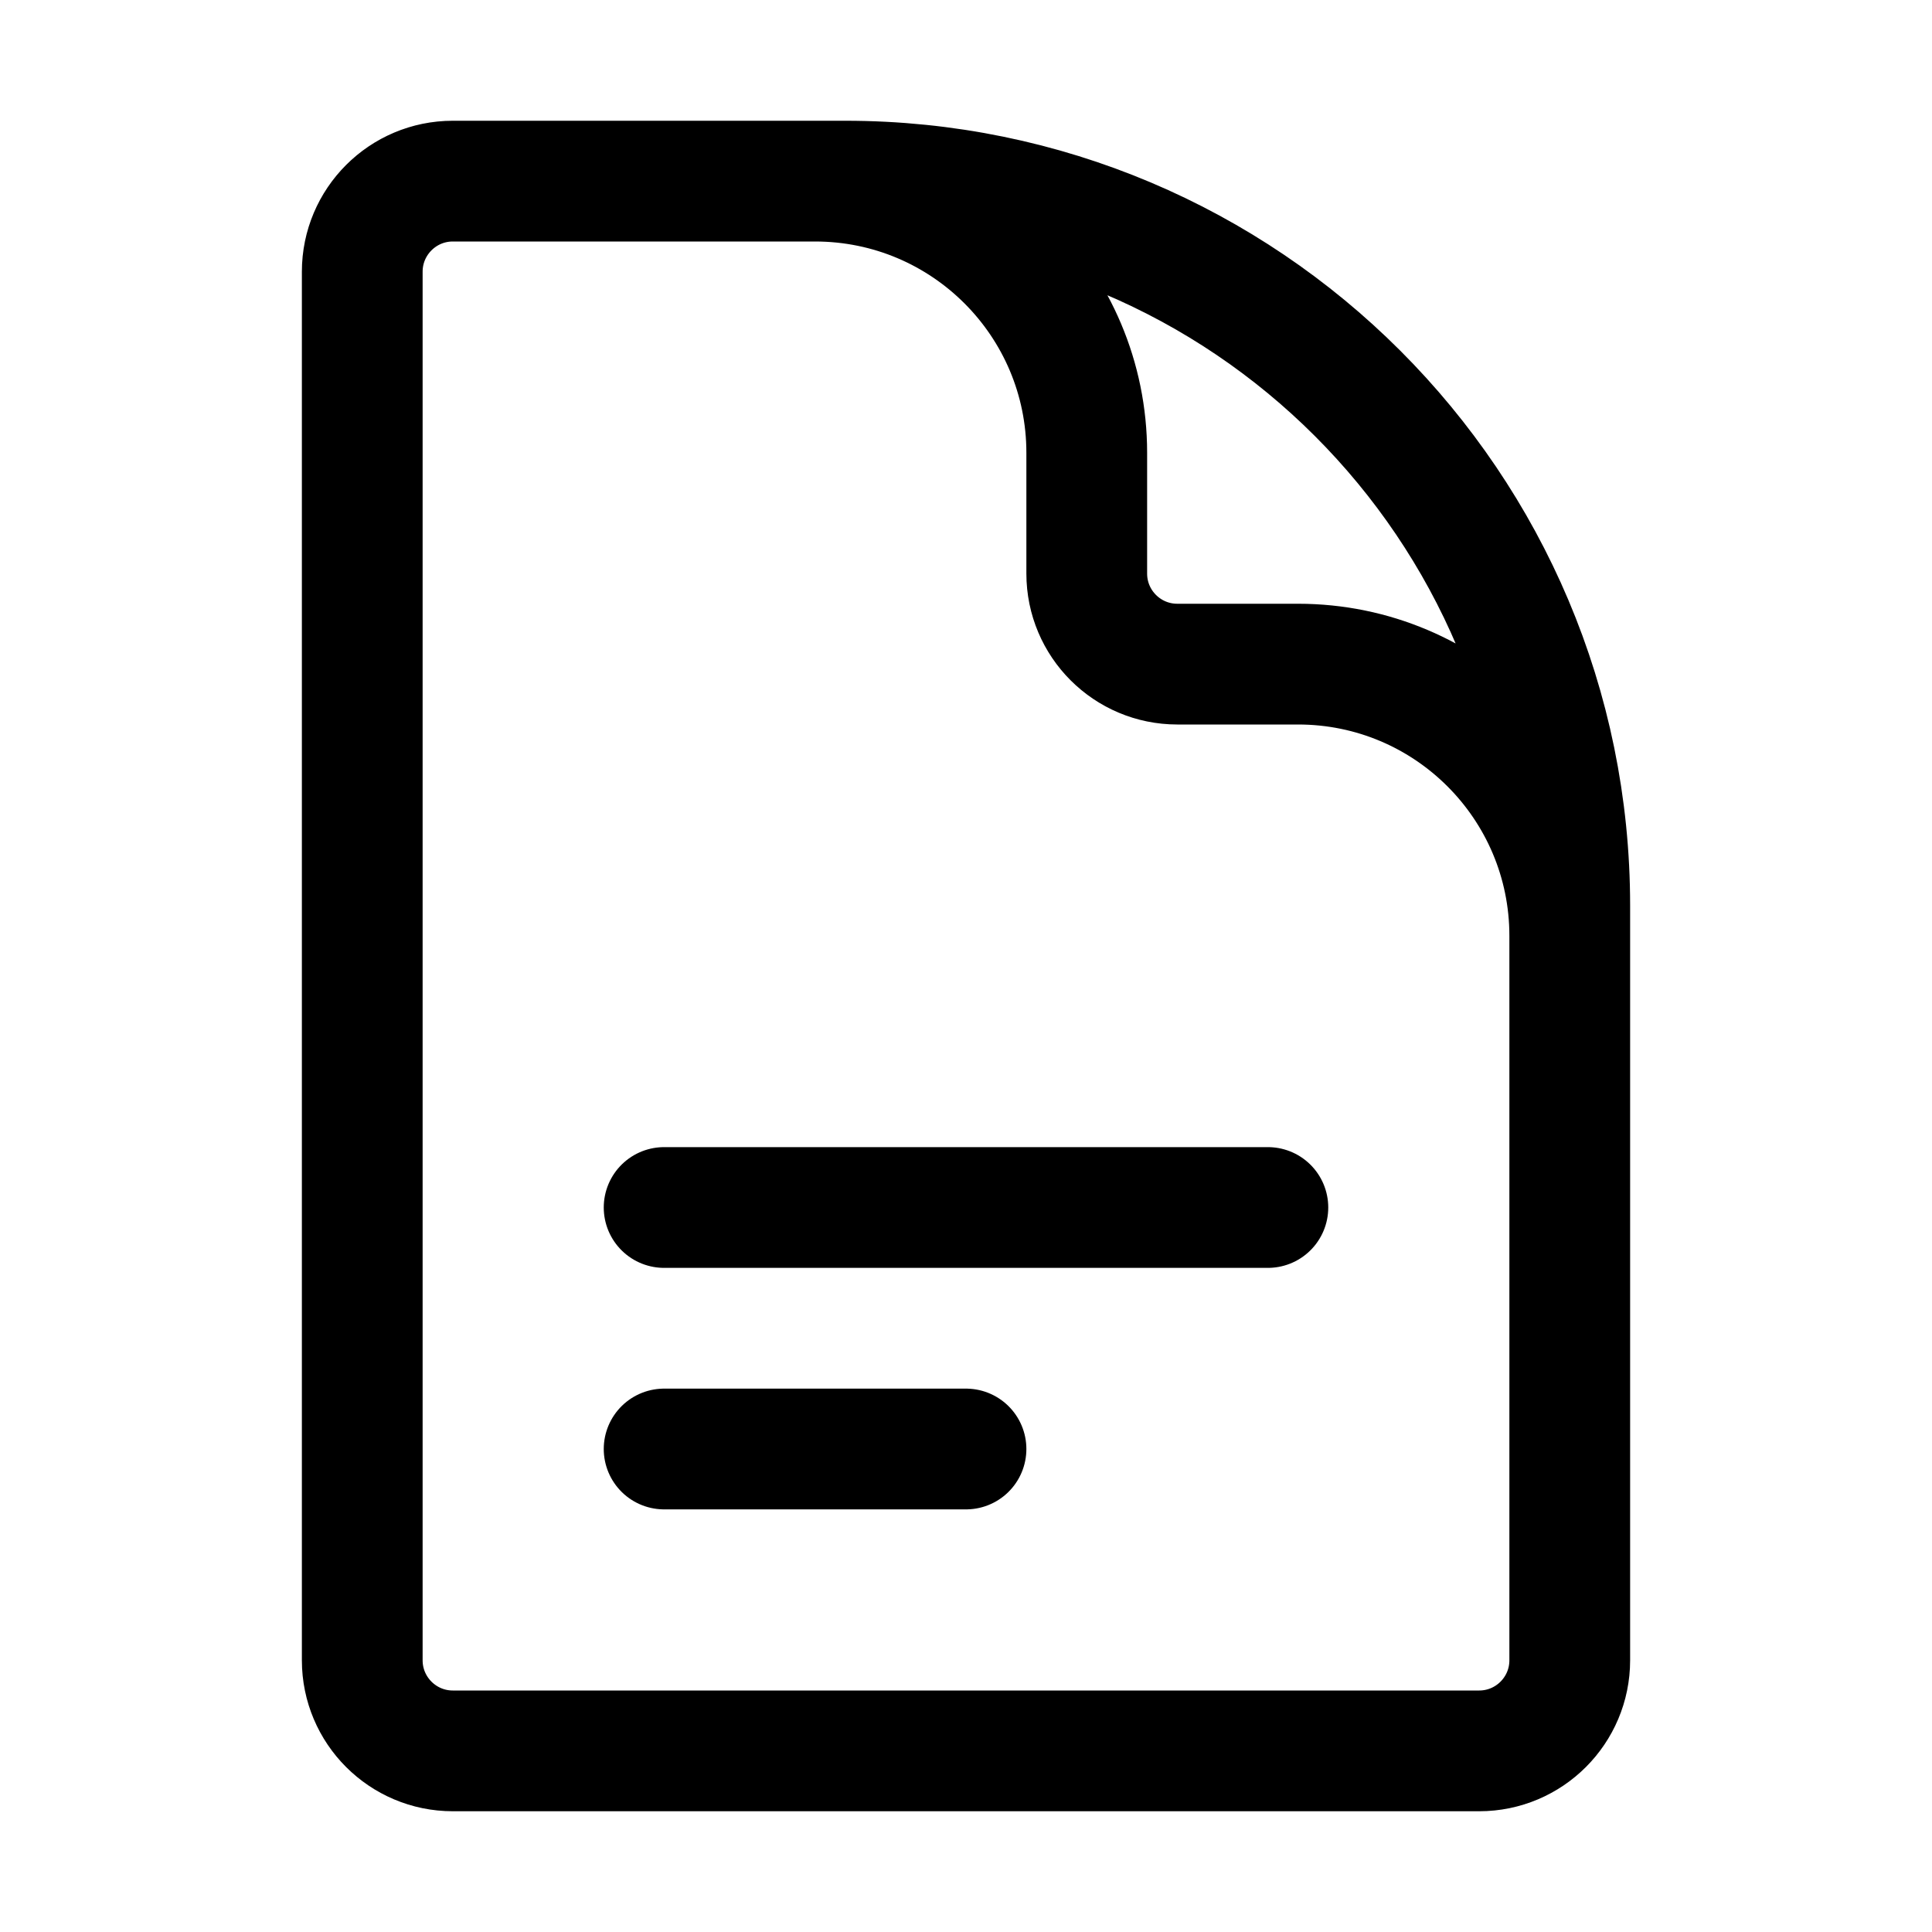
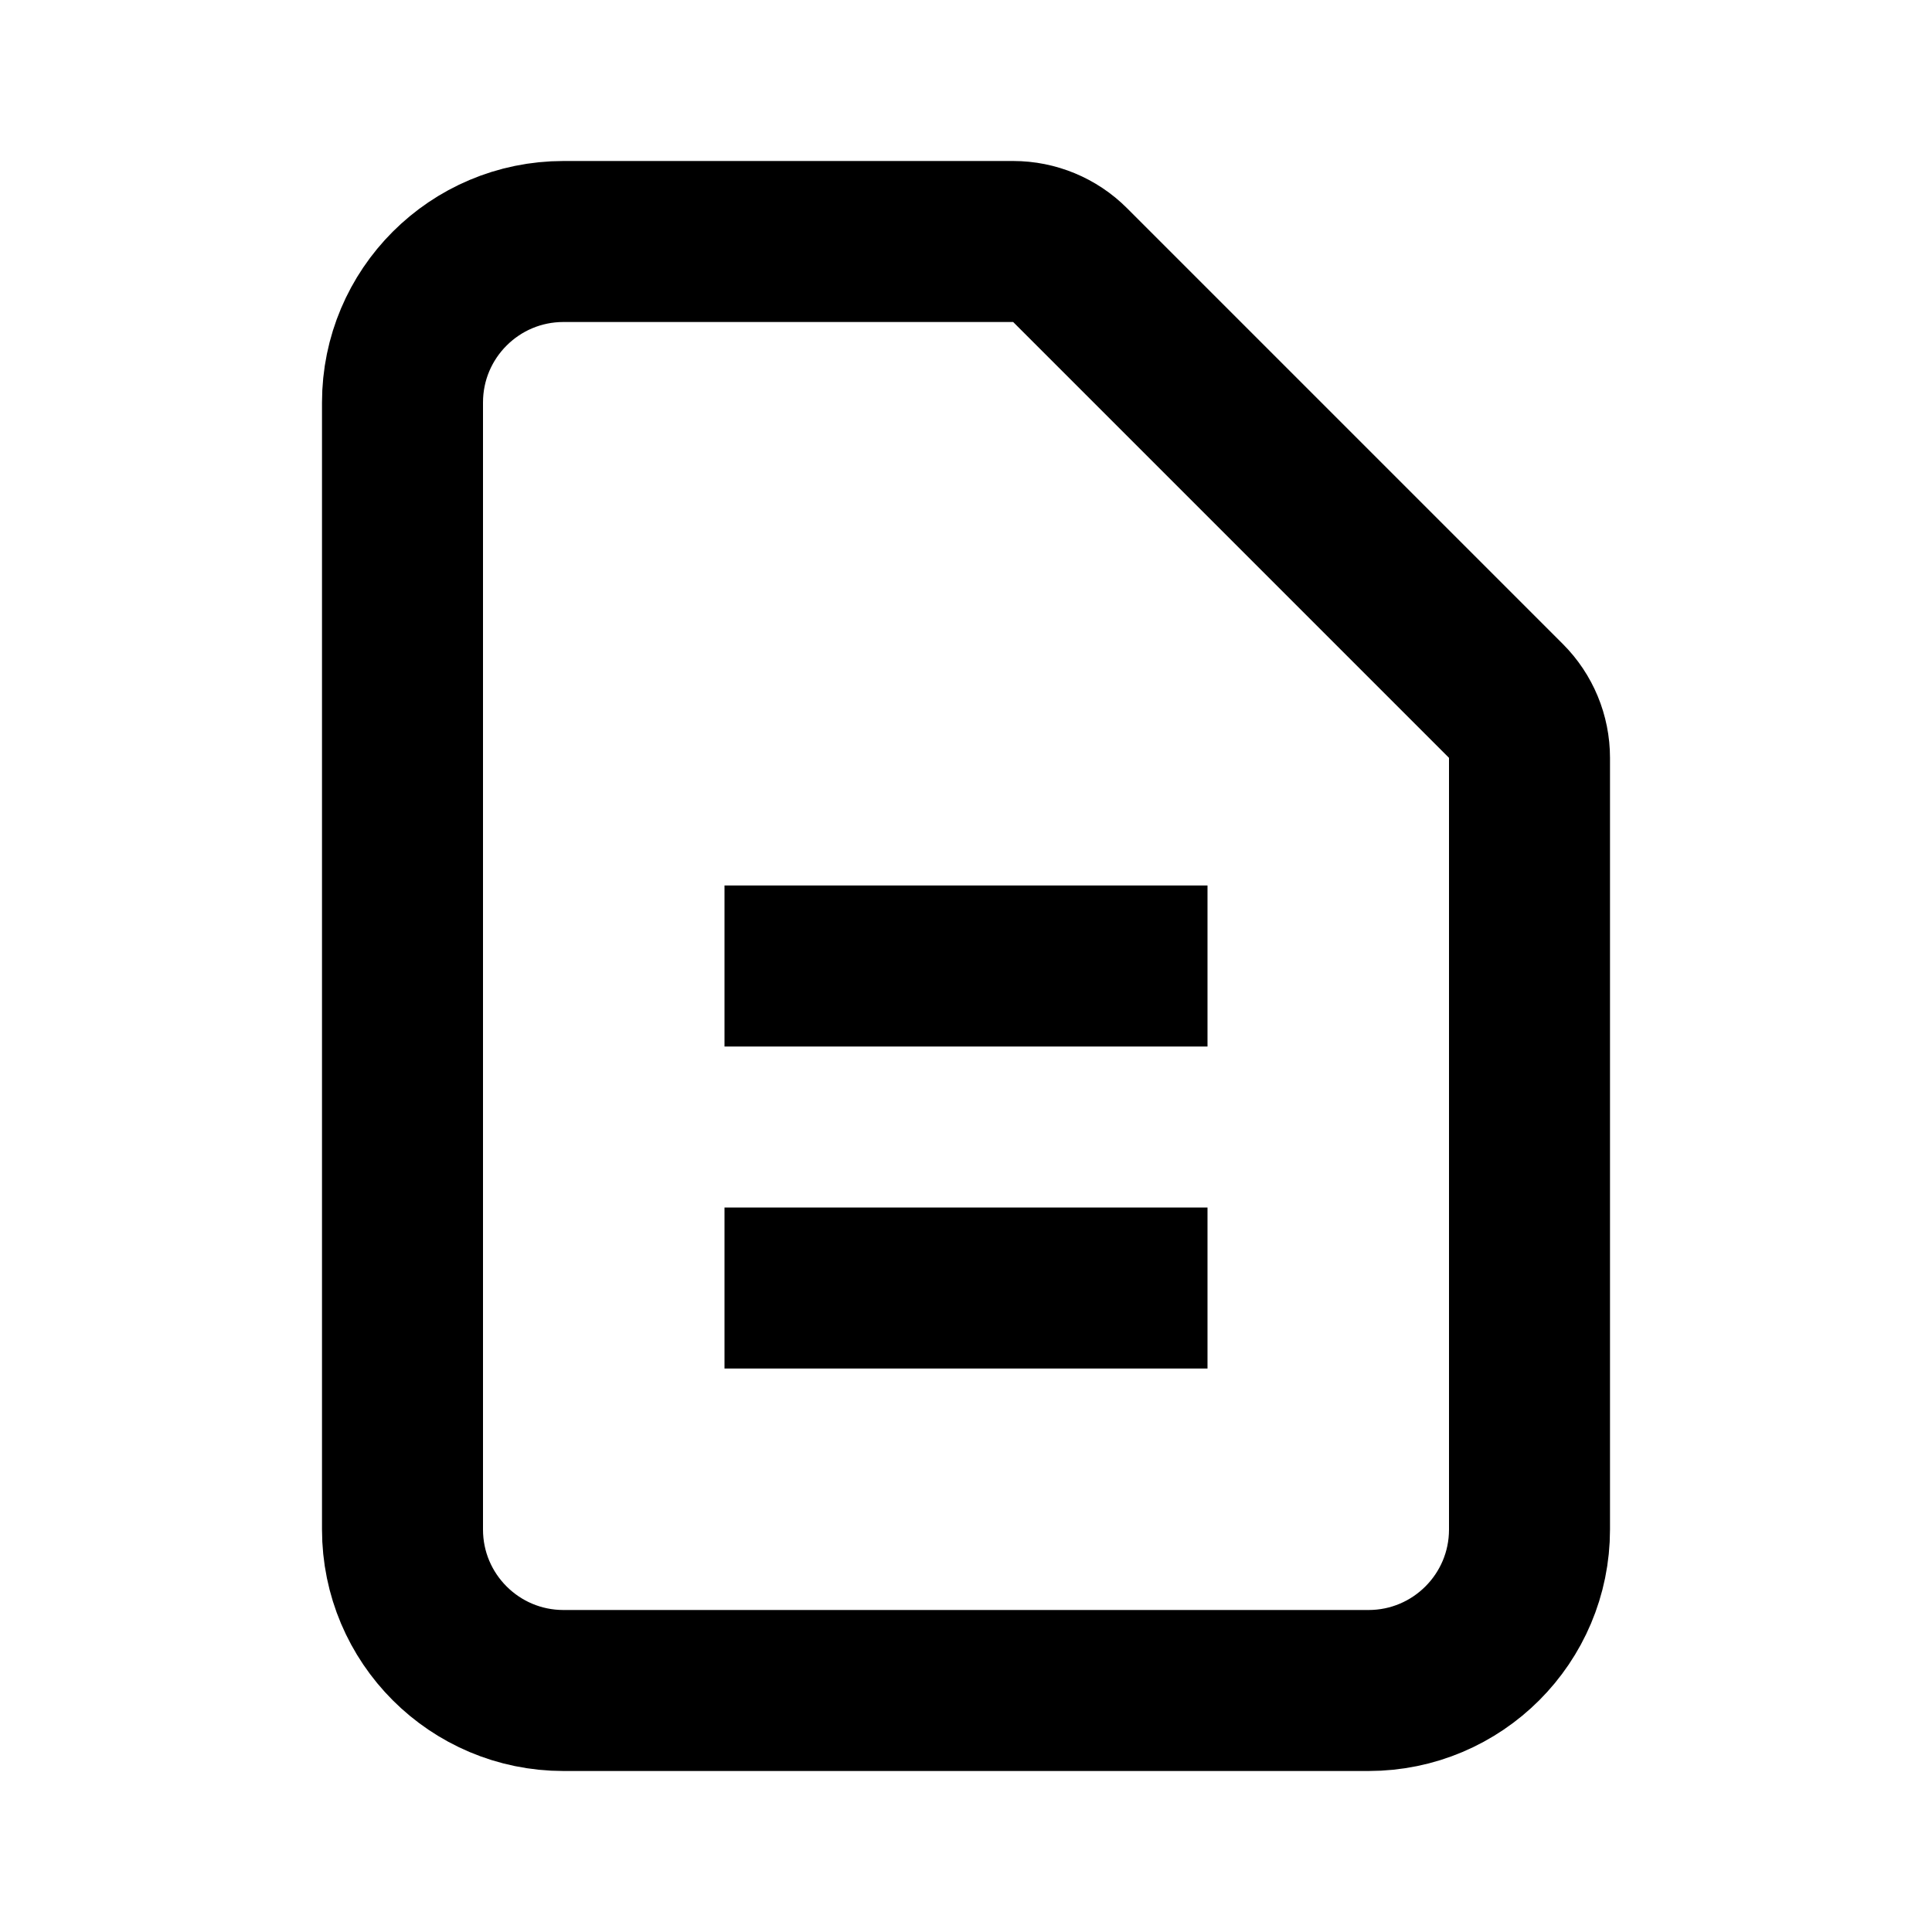
- <svg xmlns="http://www.w3.org/2000/svg" fill="none" viewBox="0 0 24 24" stroke-width="1.5" stroke="currentColor">
-   <path stroke-linecap="round" stroke-linejoin="round" d="M19.5 14.25v-2.625a3.375 3.375 0 00-3.375-3.375h-1.5A1.125 1.125 0 0113.5 7.125v-1.5a3.375 3.375 0 00-3.375-3.375H8.25m0 12.75h7.5m-7.5 3H12M10.5 2.25H5.625c-.621 0-1.125.504-1.125 1.125v17.25c0 .621.504 1.125 1.125 1.125h12.75c.621 0 1.125-.504 1.125-1.125V11.25a9 9 0 00-9-9z" />
+ <svg xmlns="http://www.w3.org/2000/svg" viewBox="0 0 24 24" fill="none" stroke="currentColor" stroke-width="2">
+   <path d="M9 12h6m-6 4h6m2 5H7a2 2 0 01-2-2V5a2 2 0 012-2h5.586a1 1 0 01.707.293l5.414 5.414a1 1 0 01.293.707V19a2 2 0 01-2 2z" />
</svg>
